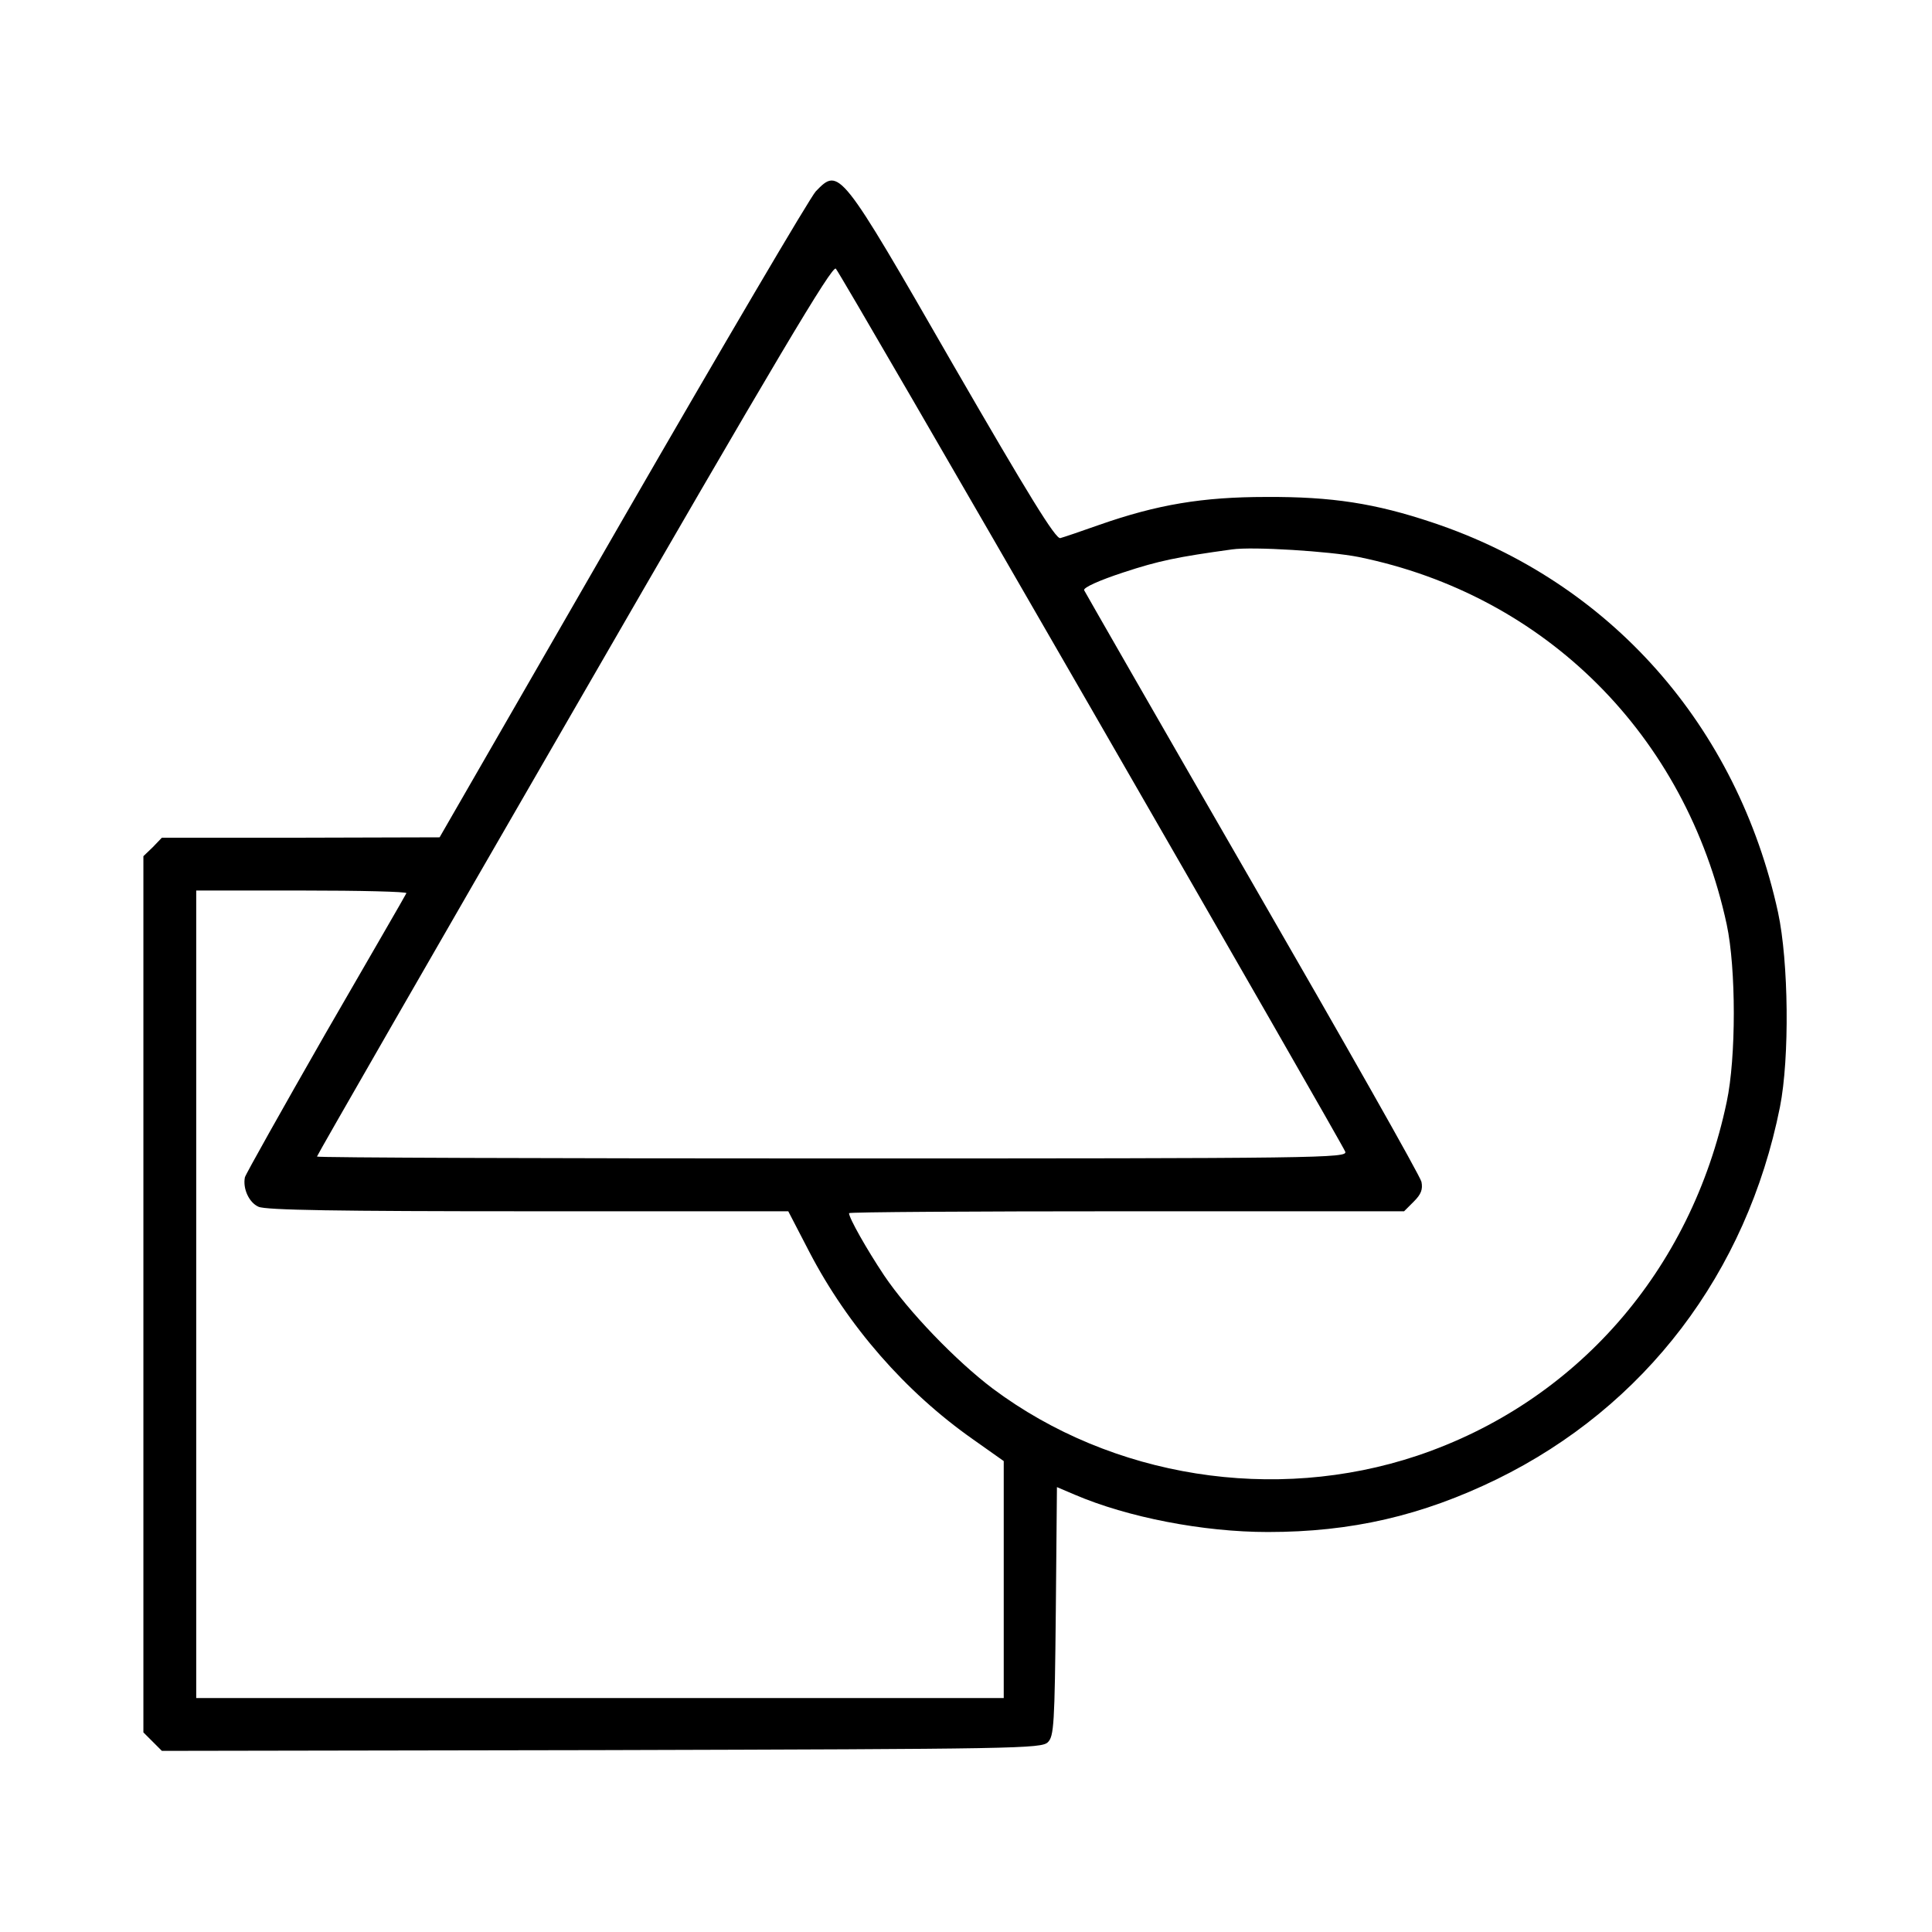
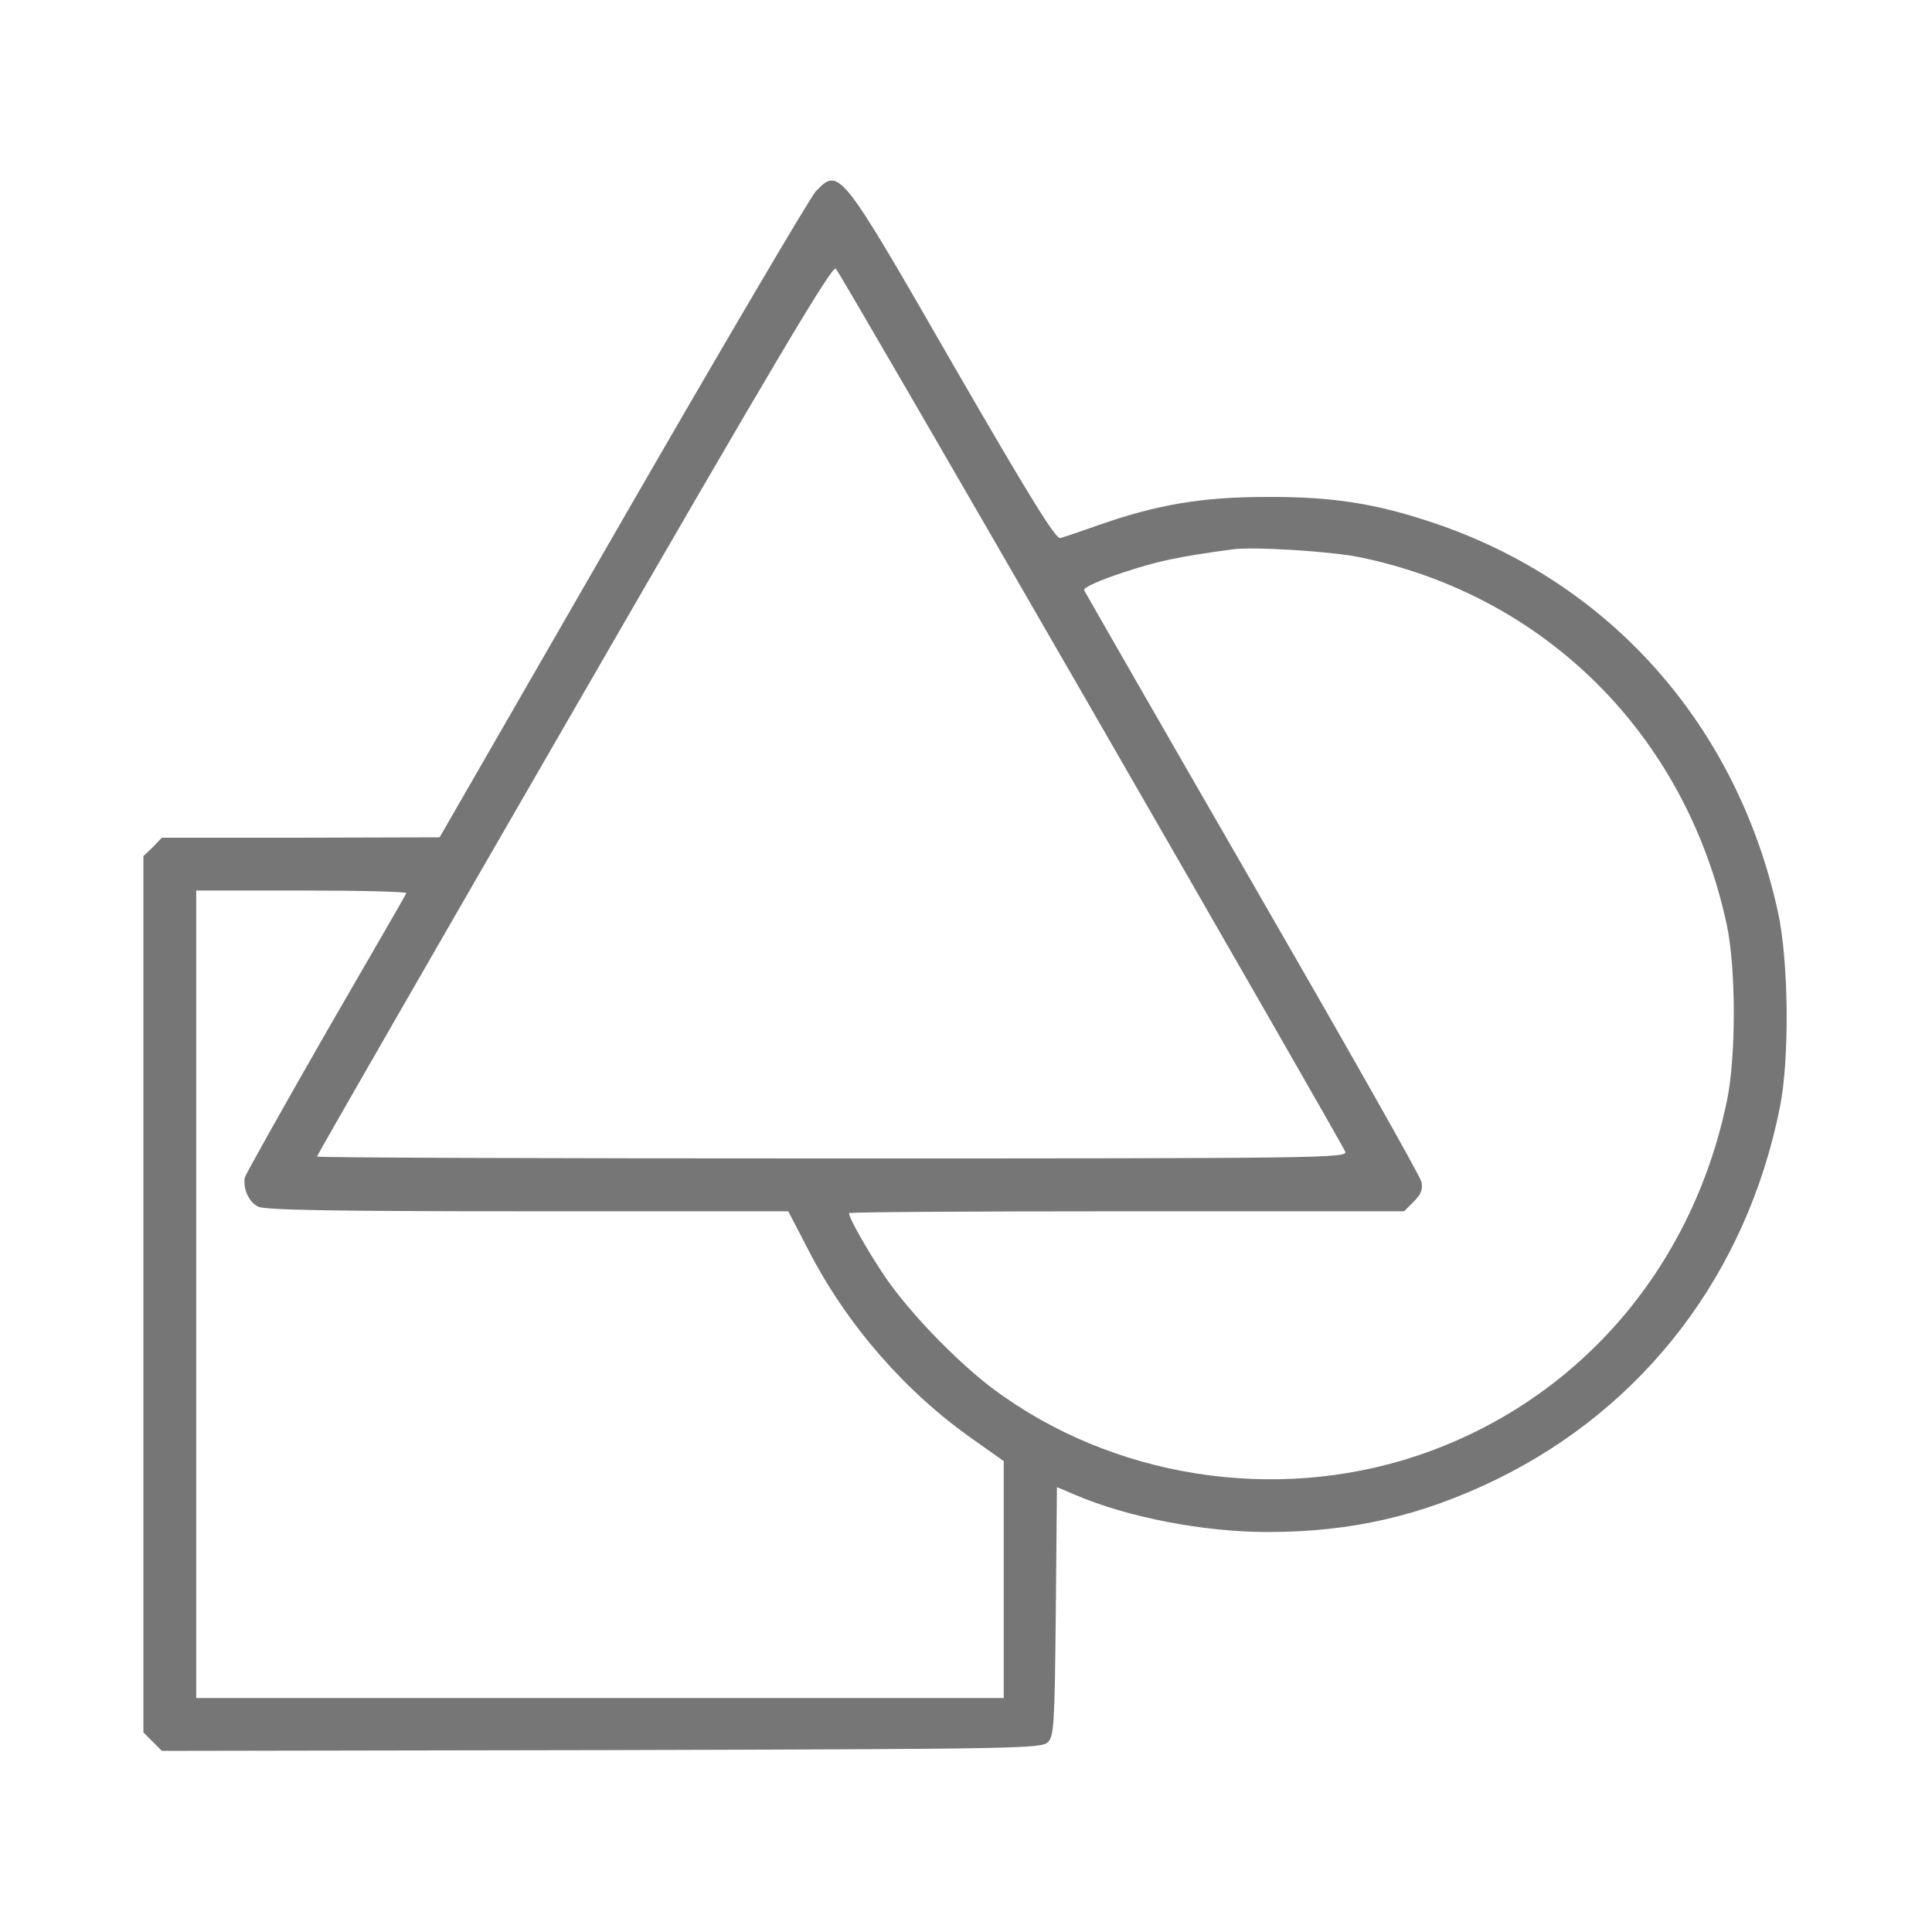
<svg xmlns="http://www.w3.org/2000/svg" version="1.0" width="512pt" height="512pt" viewBox="0 0 512 512" preserveAspectRatio="xMidYMid meet">
-   <g transform="translate(0,512) scale(0.1,-0.1)" fill="#000000" stroke="none">
+   <g transform="translate(0,512) scale(0.1,-0.1)" fill="#767676" stroke="none">
    <path d="M2162 4613 c-15 -16 -245 -407 -512 -870 l-485 -842 -368 -1 -368 0 -24 -25 -25 -24 0 -1161 0 -1161 25 -25 24 -24 1165 2 c1103 3 1166 4 1183 21 16 16 18 46 21 347 l3 329 47 -20 c140 -60 340 -99 512 -99 221 0 408 43 607 140 392 192 662 546 750 986 26 131 23 386 -5 516 -108 495 -445 876 -915 1033 -152 51 -267 69 -442 68 -168 0 -288 -20 -442 -74 -48 -17 -95 -33 -103 -35 -12 -4 -85 115 -285 461 -299 520 -301 522 -363 458z m731 -1373 c366 -635 669 -1163 672 -1172 7 -17 -62 -18 -1359 -18 -751 0 -1366 2 -1366 5 0 3 307 537 682 1186 540 936 684 1177 693 1167 7 -7 312 -533 678 -1168z m707 404 c496 -101 868 -473 976 -974 25 -117 25 -353 0 -470 -94 -448 -400 -797 -821 -938 -378 -126 -808 -58 -1124 178 -98 74 -224 205 -288 300 -46 69 -93 152 -93 165 0 3 331 5 735 5 l736 0 26 26 c19 19 24 32 20 52 -3 15 -205 371 -448 792 -243 421 -443 770 -446 776 -2 7 40 26 104 47 94 31 143 41 288 61 55 8 259 -5 335 -20z m-2523 -891 c-2 -5 -99 -172 -215 -373 -115 -201 -211 -372 -213 -380 -6 -30 11 -67 36 -78 19 -9 210 -12 715 -12 l689 0 56 -108 c102 -196 255 -371 433 -496 l82 -58 0 -314 0 -314 -1070 0 -1070 0 0 1070 0 1070 281 0 c154 0 278 -3 276 -7z" />
  </g>
</svg>
